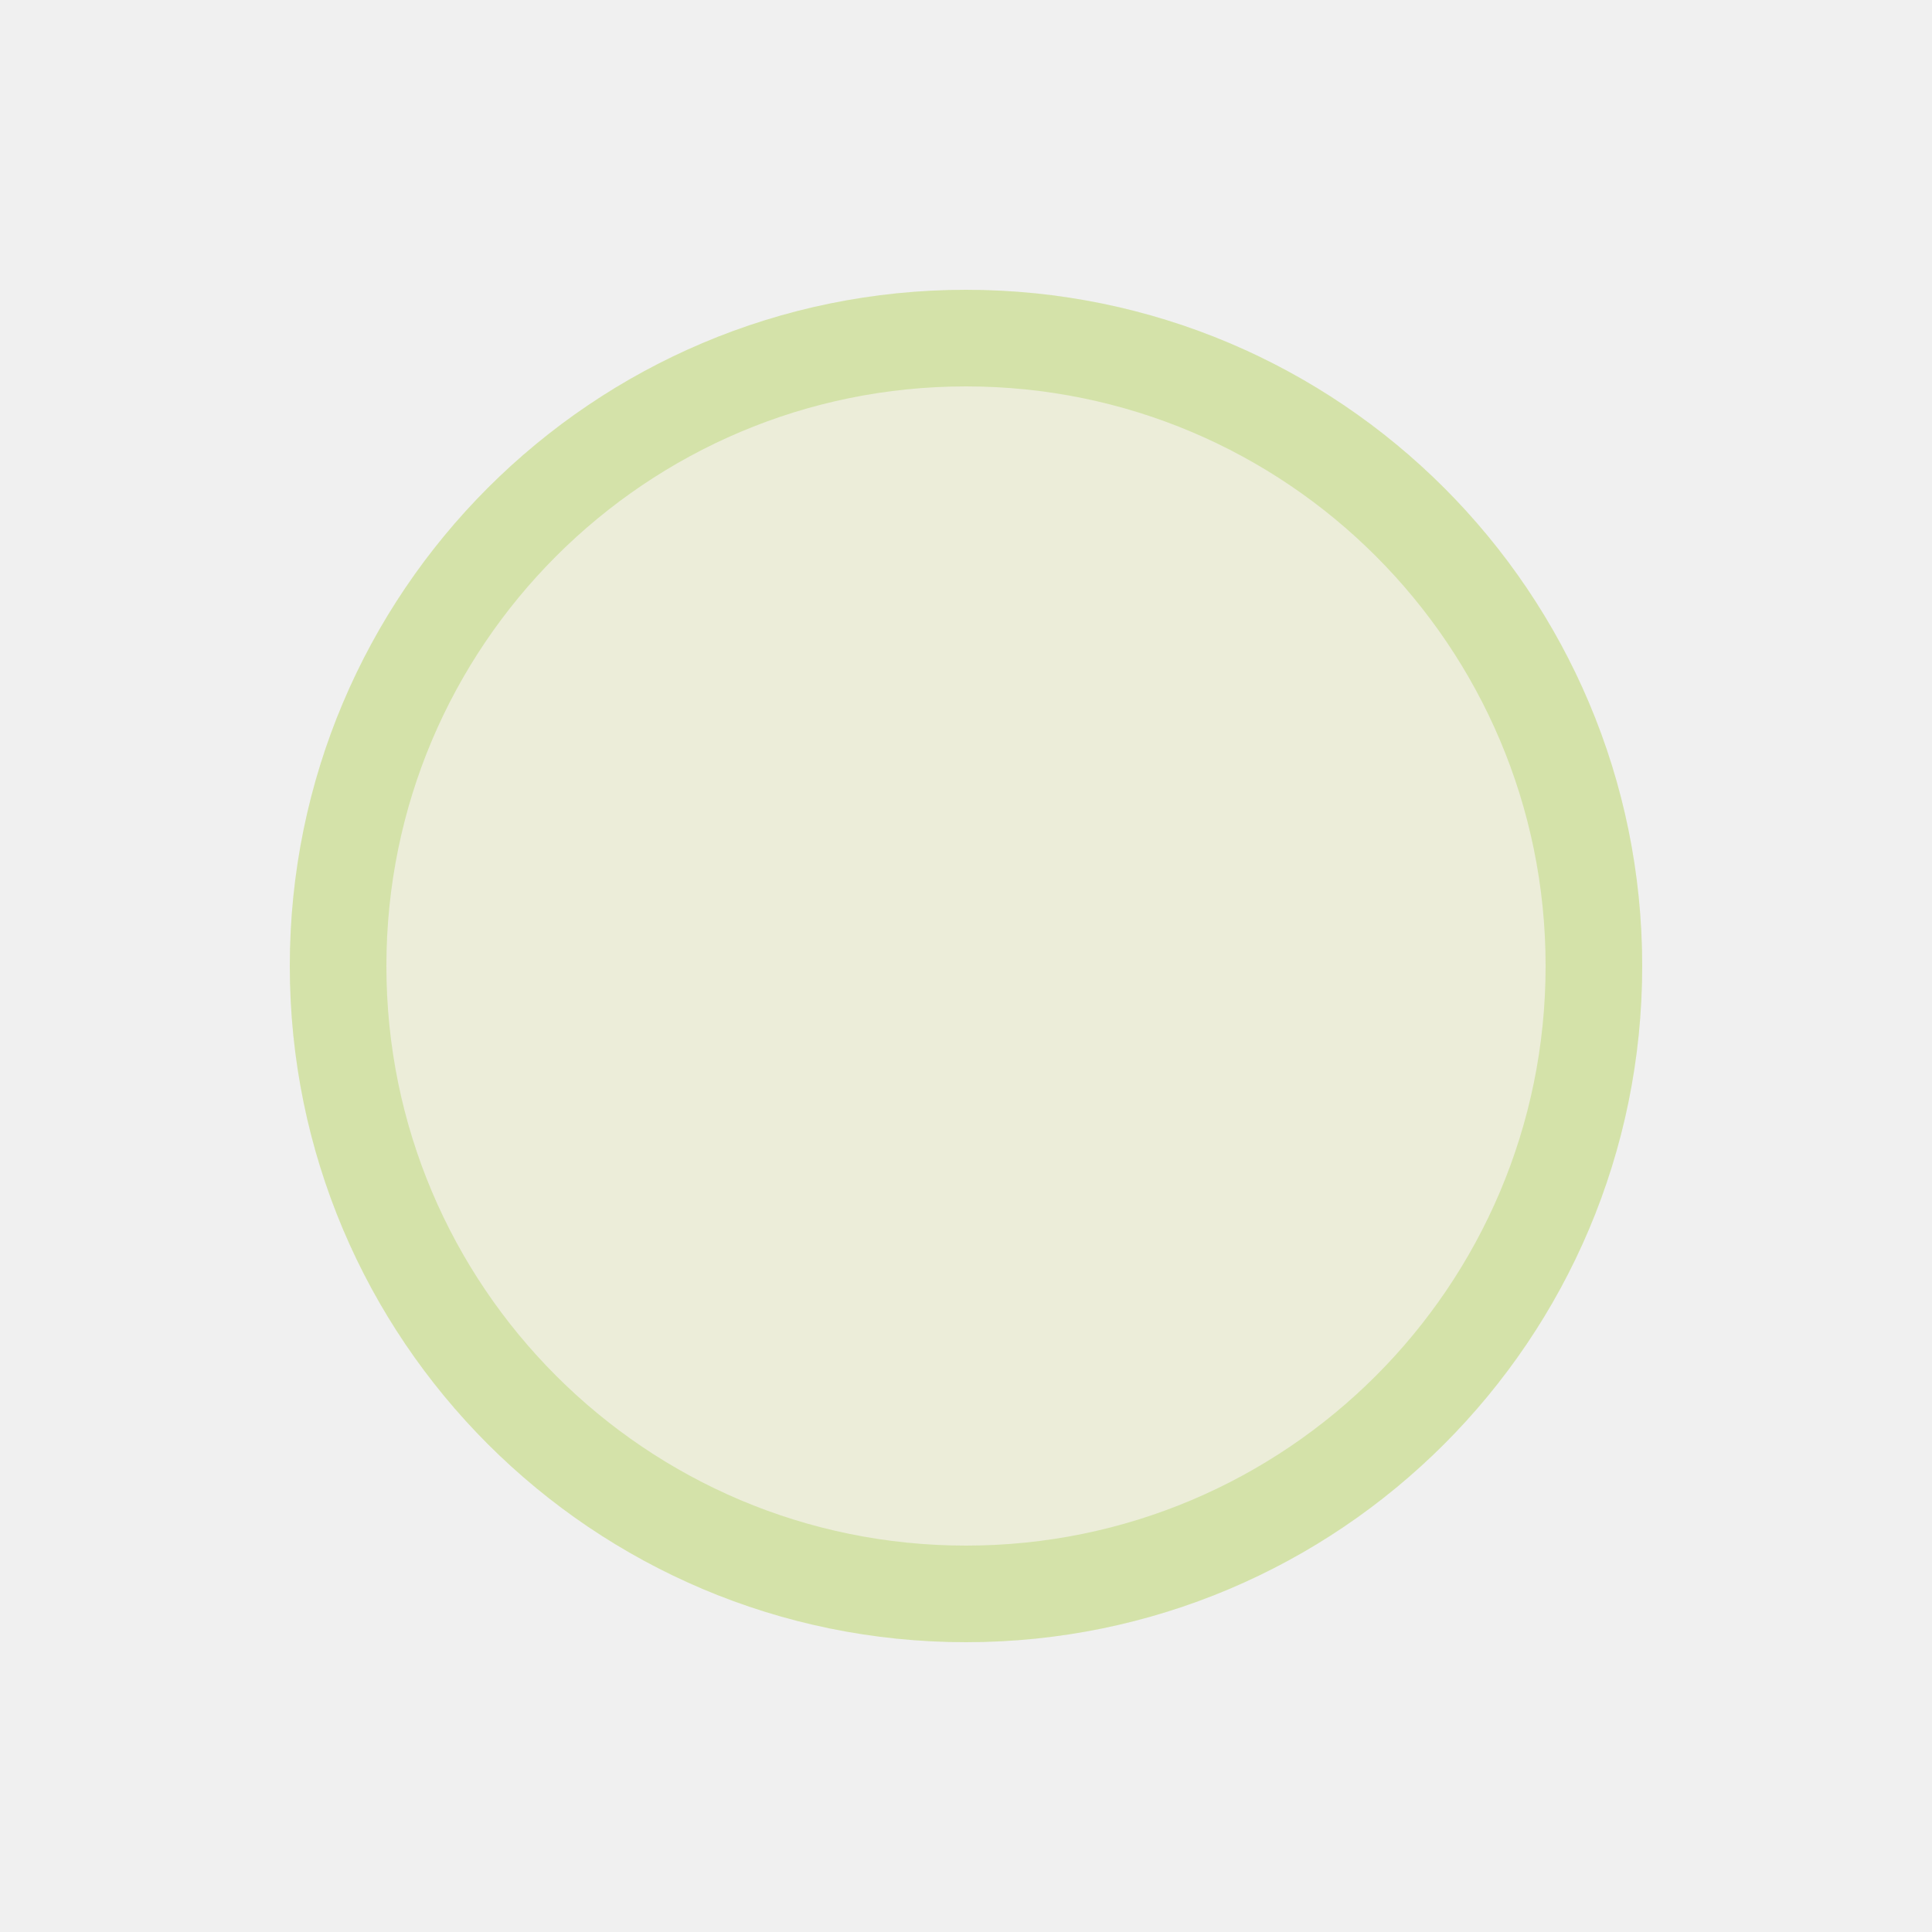
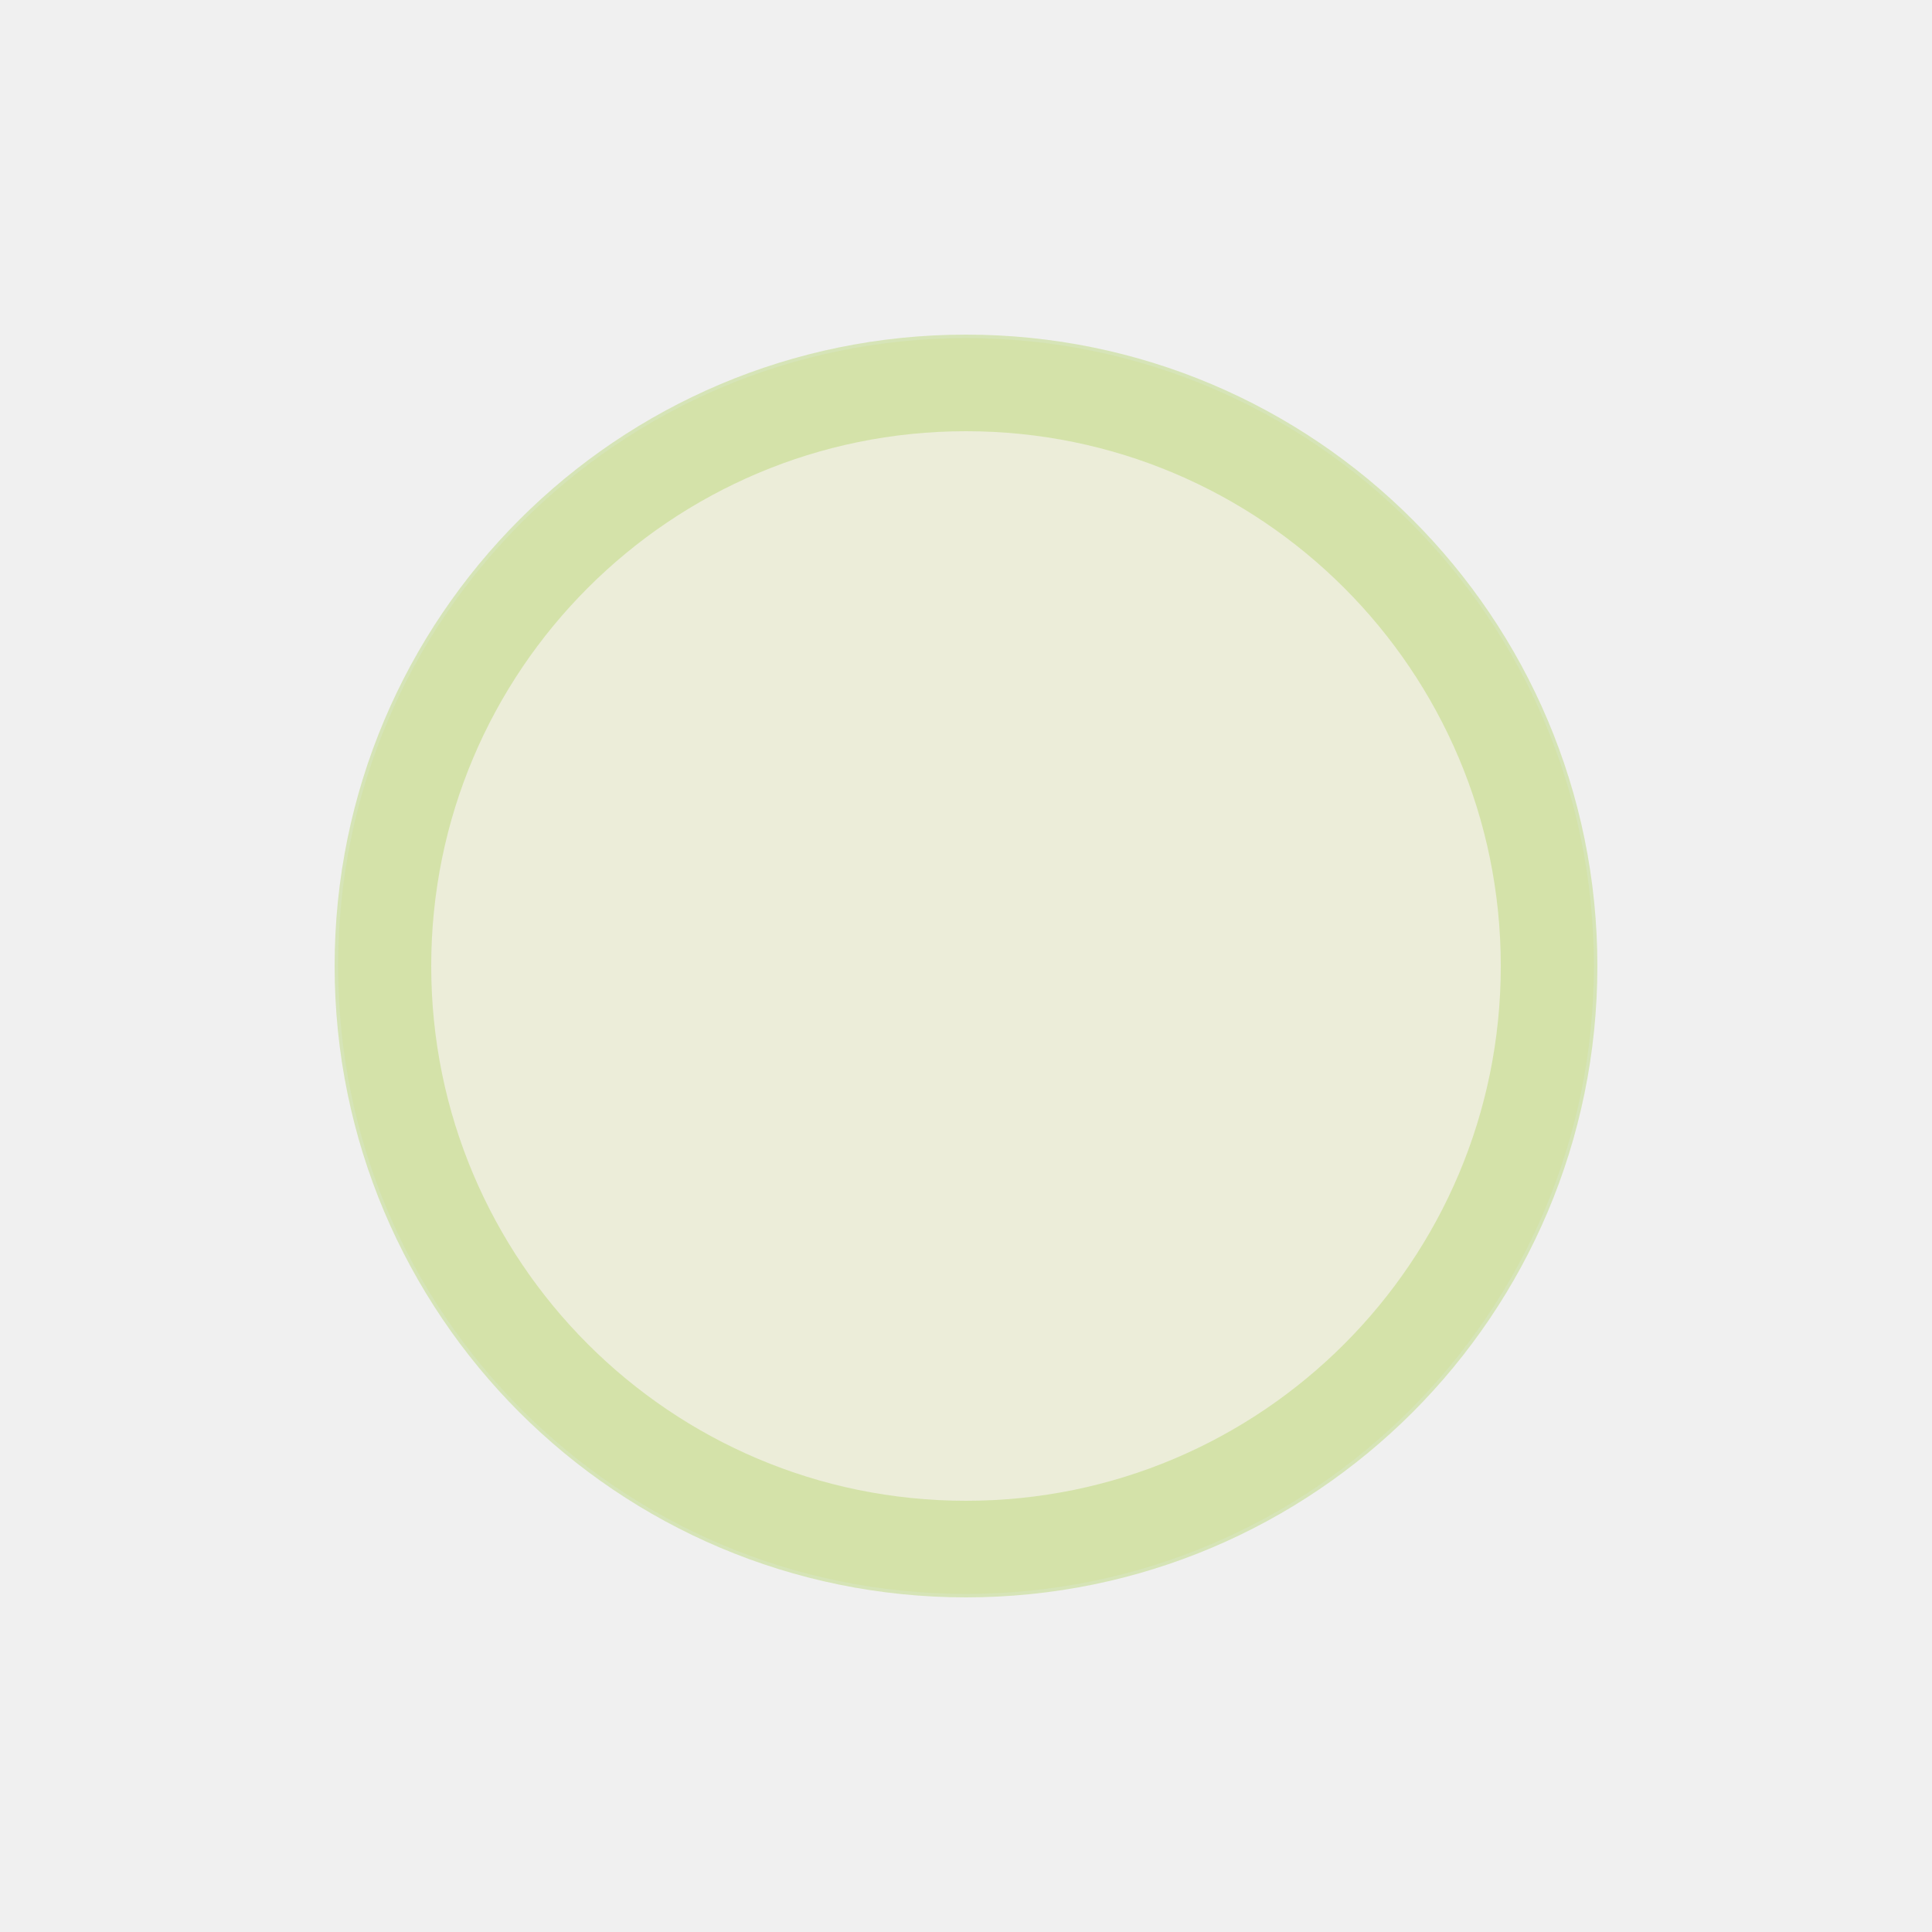
<svg xmlns="http://www.w3.org/2000/svg" version="1.1" id="图层_1" x="0px" y="0px" width="20px" height="20px" viewBox="0 0 20 20" enable-background="new 0 0 20 20" xml:space="preserve">
  <circle fill="#AFD362" cx="-111.125" cy="174.375" r="7" />
  <g>
    <line fill="none" stroke="#FFFFFF" stroke-width="2" stroke-miterlimit="10" x1="-116.125" y1="174.375" x2="-106.125" y2="174.375" />
    <path fill="none" stroke="#FFFFFF" stroke-width="2" stroke-miterlimit="10" d="M-111.125,169.375" />
    <path fill="none" stroke="#FFFFFF" stroke-width="2" stroke-miterlimit="10" d="M-111.125,179.375" />
  </g>
  <circle fill="#AFD362" cx="-97.125" cy="175" r="7" />
  <g>
    <line fill="none" stroke="#FFFFFF" stroke-width="2" stroke-miterlimit="10" x1="-102.125" y1="175" x2="-92.125" y2="175" />
    <line fill="none" stroke="#FFFFFF" stroke-width="2" stroke-miterlimit="10" x1="-97.125" y1="180" x2="-97.125" y2="170" />
  </g>
  <circle fill="#E8D24F" cx="-83.125" cy="174.375" r="7" />
  <circle fill="#DBE27F" cx="-61.298" cy="174.062" r="7" />
  <circle fill="#DBE27F" cx="-47.298" cy="174.688" r="7" />
  <circle fill="#DBE27F" cx="-33.298" cy="174.062" r="7" />
-   <circle opacity="0.2" fill="#DBE27F" enable-background="new    " cx="10" cy="10" r="7" />
+   <circle opacity="0.2" fill="#DBE27F" enable-background="new    " cx="10" cy="10" r="6.5" />
  <g>
    <line fill="none" stroke="#FFFFFF" stroke-width="2" stroke-miterlimit="10" x1="-86.661" y1="177.911" x2="-79.589" y2="170.839" />
    <line fill="none" stroke="#FFFFFF" stroke-width="2" stroke-miterlimit="10" x1="-79.589" y1="177.911" x2="-86.661" y2="170.839" />
  </g>
  <circle fill="#A0BA31" cx="-111.75" cy="158.875" r="7" />
  <g>
    <line fill="none" stroke="#FFFFFF" stroke-width="2" stroke-miterlimit="10" x1="-116.75" y1="158.875" x2="-106.75" y2="158.875" />
    <path fill="none" stroke="#FFFFFF" stroke-width="2" stroke-miterlimit="10" d="M-111.75,153.875" />
    <path fill="none" stroke="#FFFFFF" stroke-width="2" stroke-miterlimit="10" d="M-111.75,163.875" />
  </g>
  <circle fill="#A0BA31" cx="-97.75" cy="159.5" r="7" />
  <g>
    <line fill="none" stroke="#FFFFFF" stroke-width="2" stroke-miterlimit="10" x1="-102.75" y1="159.5" x2="-92.75" y2="159.5" />
    <line fill="none" stroke="#FFFFFF" stroke-width="2" stroke-miterlimit="10" x1="-97.75" y1="164.5" x2="-97.75" y2="154.5" />
  </g>
  <circle fill="#A0BA31" cx="-99.75" cy="133" r="7" />
  <circle fill="#DD9F33" cx="-83.75" cy="158.875" r="7" />
  <g>
    <line fill="none" stroke="#FFFFFF" stroke-width="2" stroke-miterlimit="10" x1="-87.286" y1="162.411" x2="-80.214" y2="155.339" />
    <line fill="none" stroke="#FFFFFF" stroke-width="2" stroke-miterlimit="10" x1="-80.214" y1="162.411" x2="-87.286" y2="155.339" />
  </g>
  <rect x="-102.75" y="130" fill="none" stroke="#FFFFFF" stroke-width="2" stroke-miterlimit="10" width="6" height="6" />
  <g>
    <circle fill="#AFD362" cx="-70" cy="140" r="7" />
    <rect x="-73" y="137" fill="none" stroke="#FFFFFF" stroke-width="2" stroke-miterlimit="10" width="6" height="6" />
  </g>
-   <circle opacity="0.4" fill="none" stroke="#AFD362" stroke-miterlimit="10" cx="10" cy="10" r="6.5" />
+   <circle opacity="0.4" fill="none" stroke="#AFD362" stroke-miterlimit="10" enable-background="new    " cx="10" cy="10" r="6.036" />
</svg>
